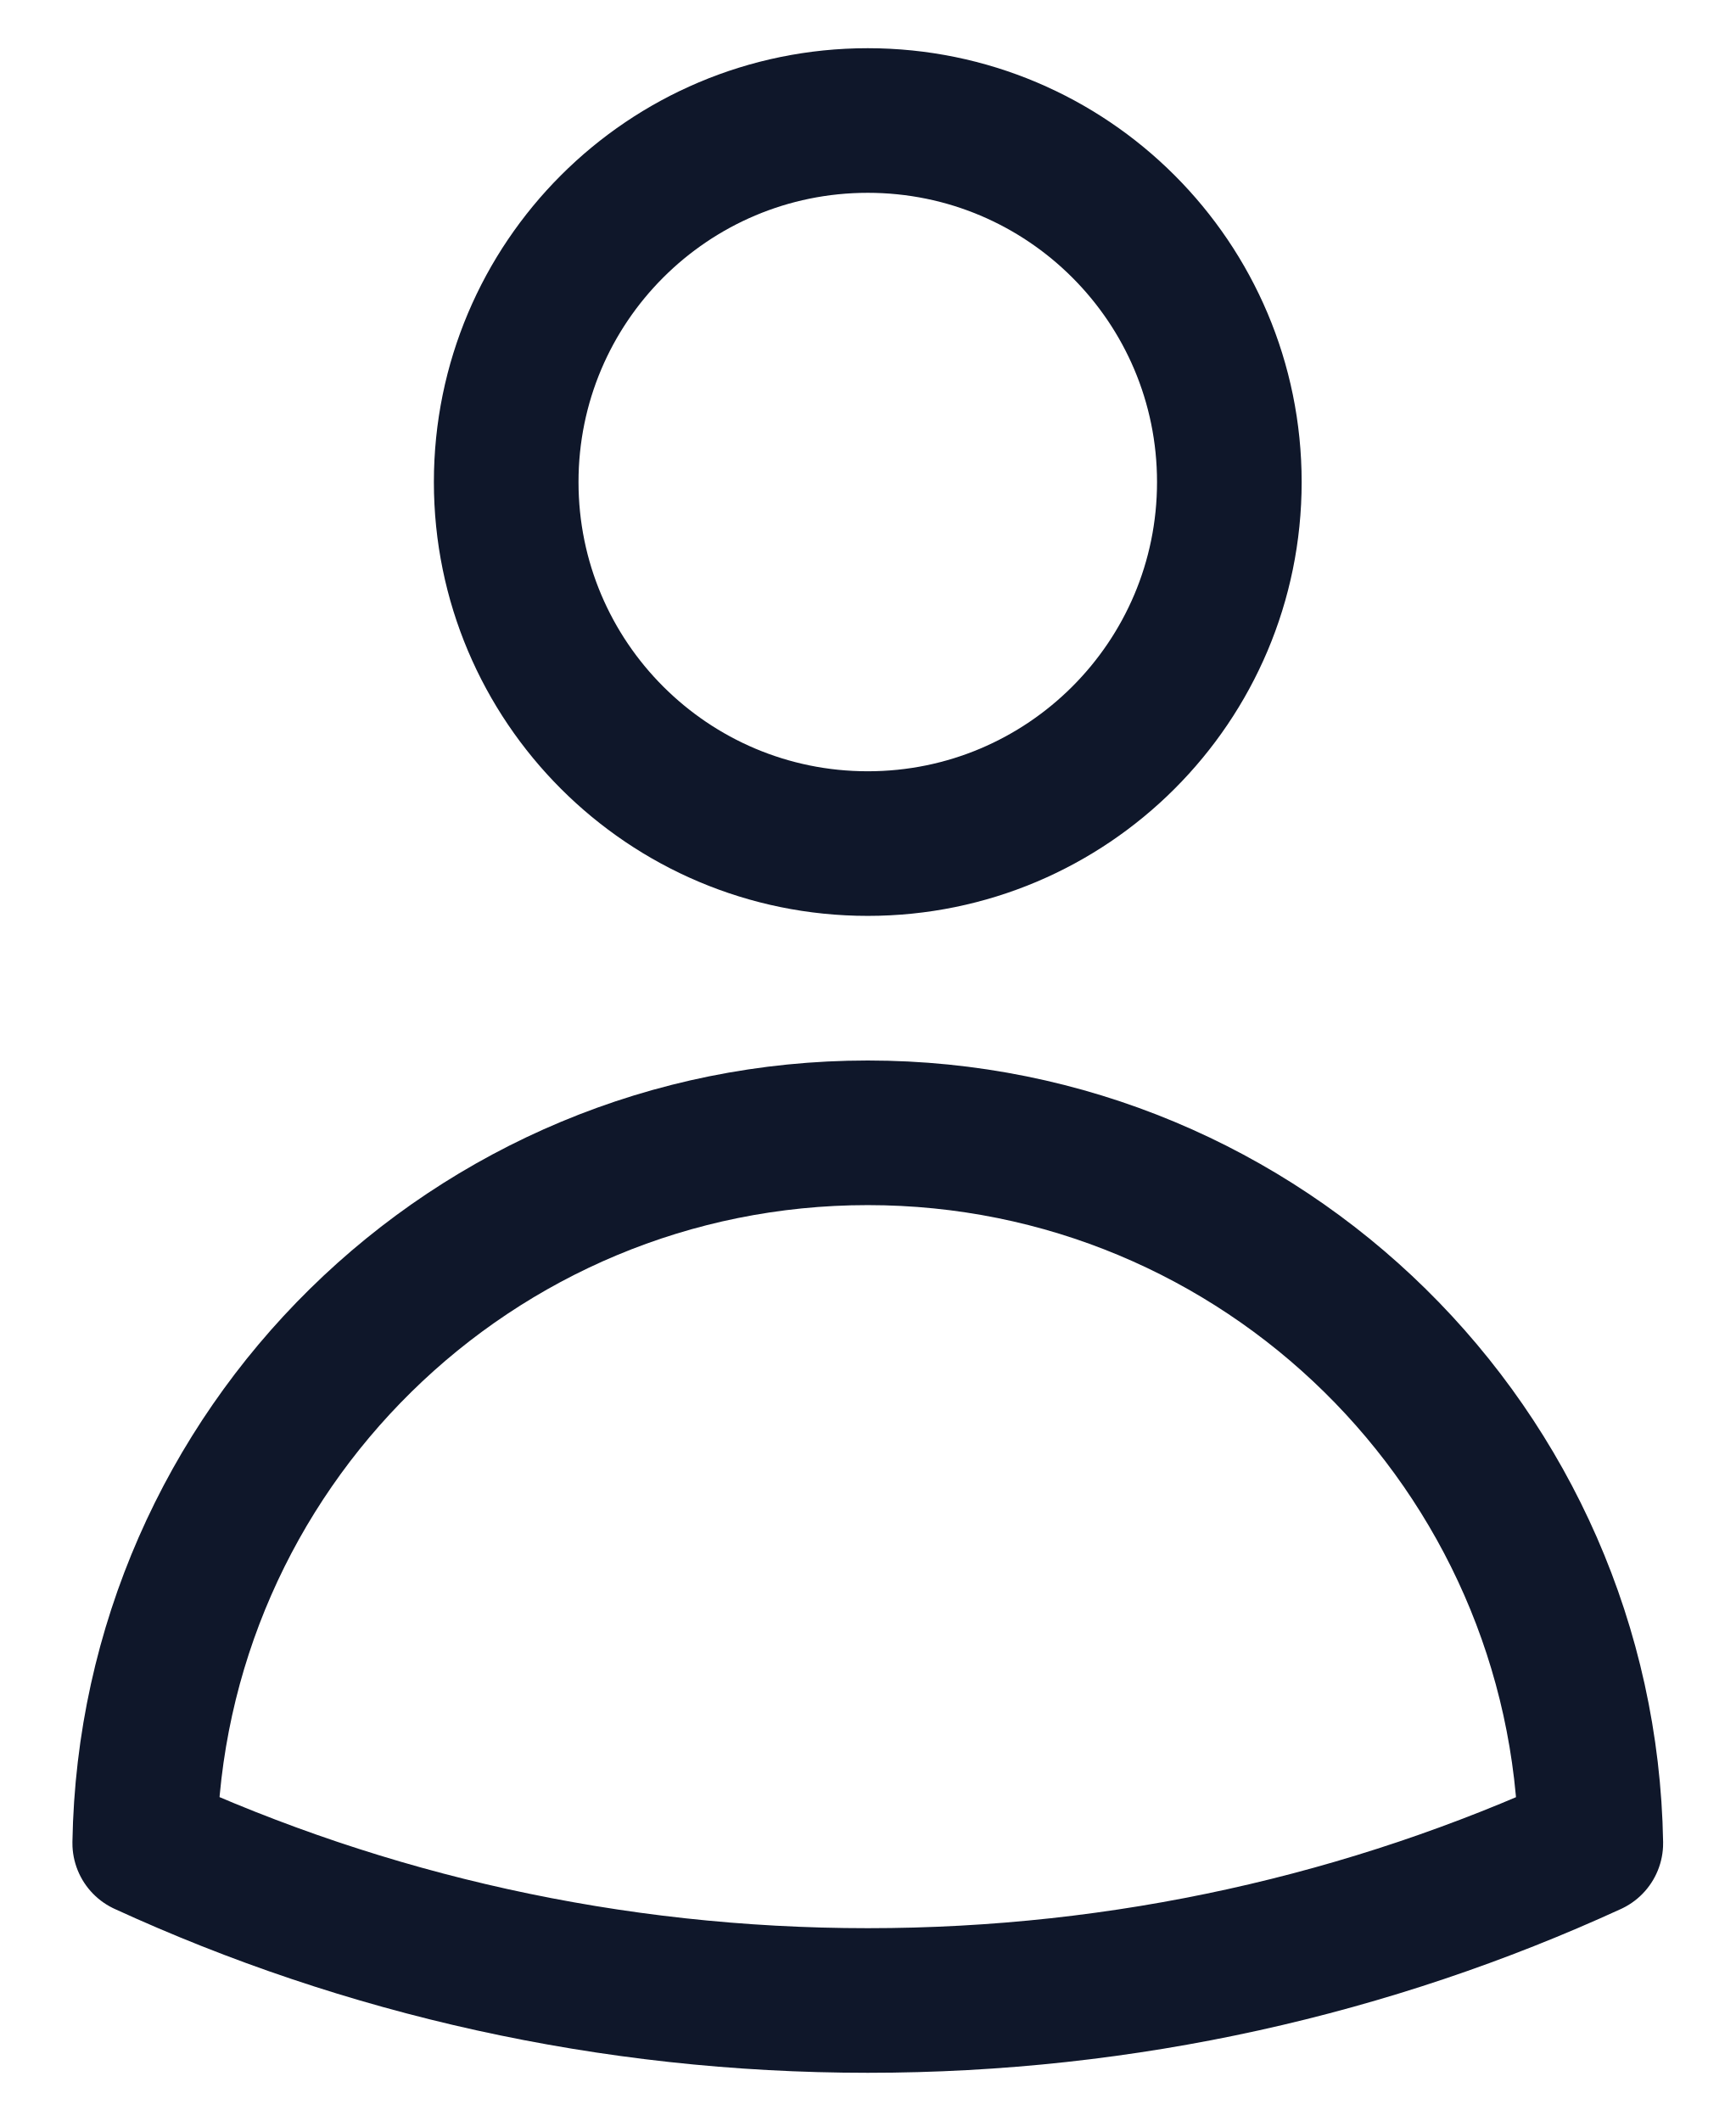
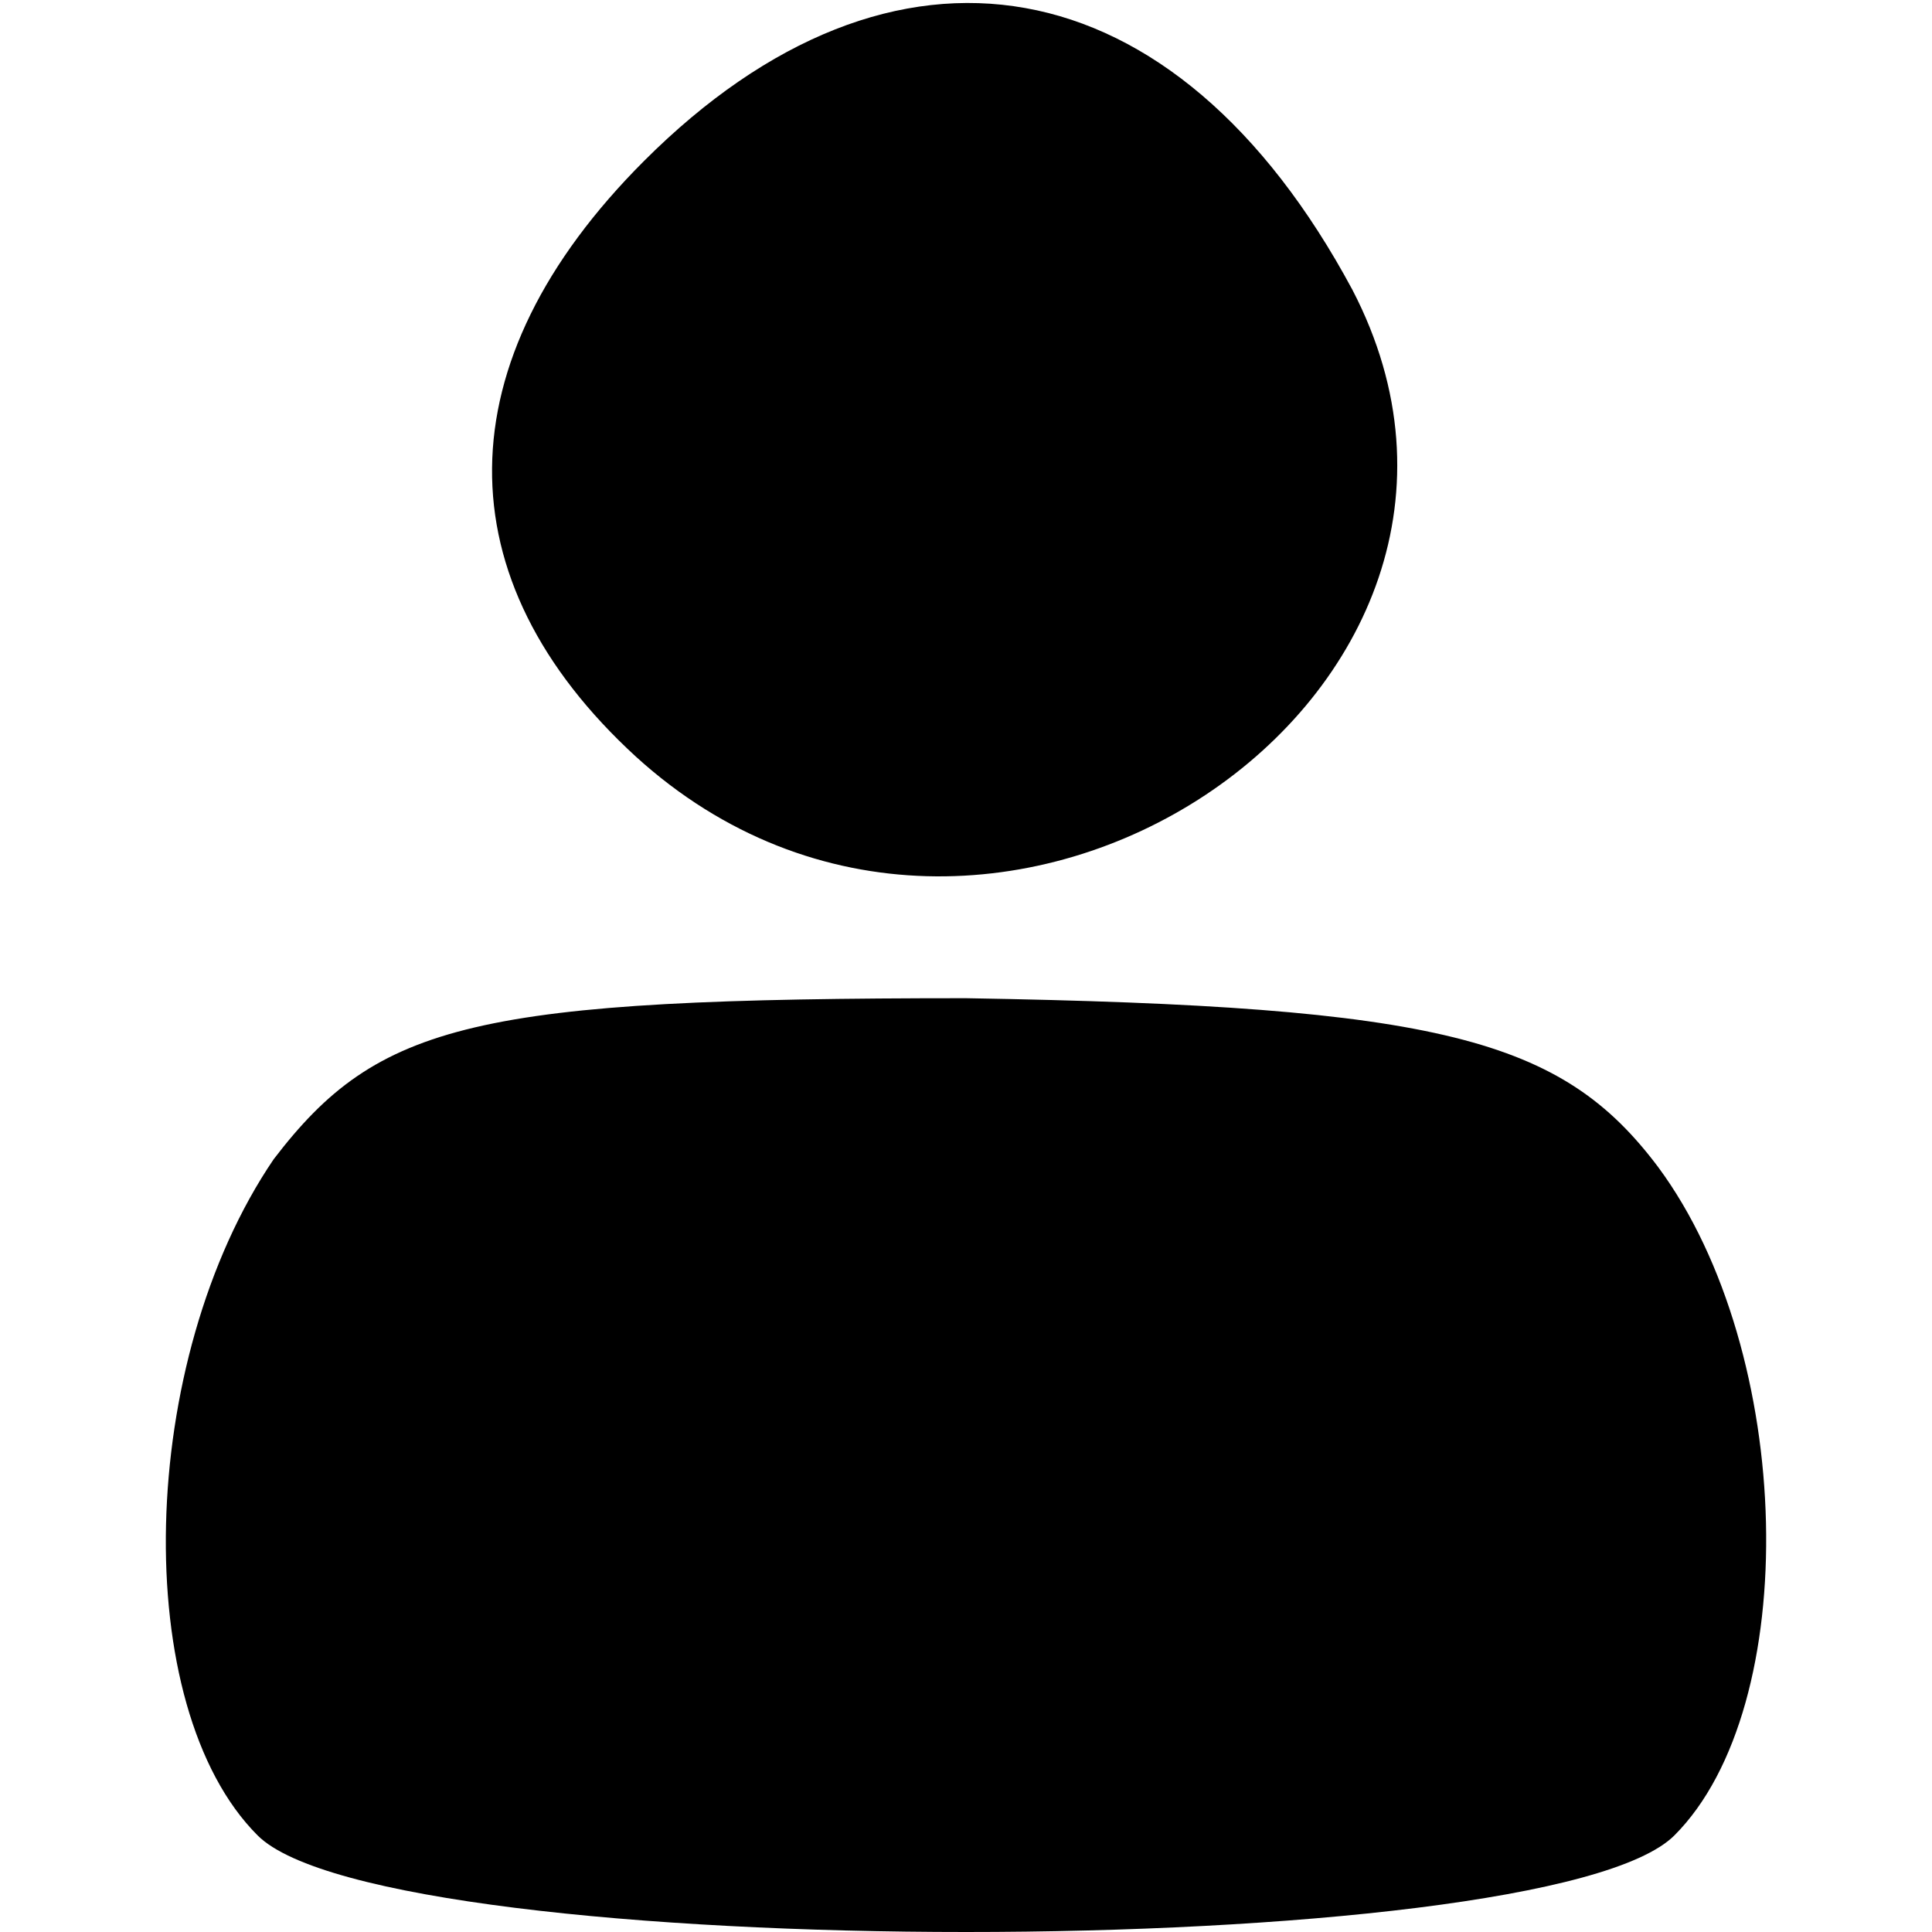
- <svg xmlns="http://www.w3.org/2000/svg" width="18" height="22" viewBox="0 0 18 22" fill="none">
-   <path d="M12.75 5C12.75 7.071 11.071 8.75 9 8.75C6.929 8.75 5.25 7.071 5.25 5C5.25 2.929 6.929 1.25 9 1.25C11.071 1.25 12.75 2.929 12.75 5Z" stroke="#0F172A" stroke-width="1.5" stroke-linecap="round" stroke-linejoin="round" />
-   <path d="M1.501 19.118C1.571 15.037 4.902 11.75 9 11.75C13.098 11.75 16.429 15.037 16.499 19.119C14.216 20.166 11.676 20.75 9 20.75C6.324 20.75 3.784 20.166 1.501 19.118Z" stroke="#0F172A" stroke-width="1.5" stroke-linecap="round" stroke-linejoin="round" />
+ <svg xmlns="http://www.w3.org/2000/svg" version="1.0" width="24pt" height="24pt" viewBox="0 0 24 24" preserveAspectRatio="xMidYMid meet">
+   <g transform="translate(0,24) scale(0.1,-0.1)" fill="#000000" stroke="none">
+     <path d="M80 220 c-25 -25 -25 -52 -1 -74 44 -40 115 8 89 58 -22 41 -57 47 -88 16z" />
+     <path d="M34 96 c-17 -25 -18 -68 -2 -84 16 -16 160 -16 176 0 16 16 15 60 -2 83 -12 16 -27 20 -86 21 -61 0 -73 -3 -86 -20z" />
+   </g>
</svg>
